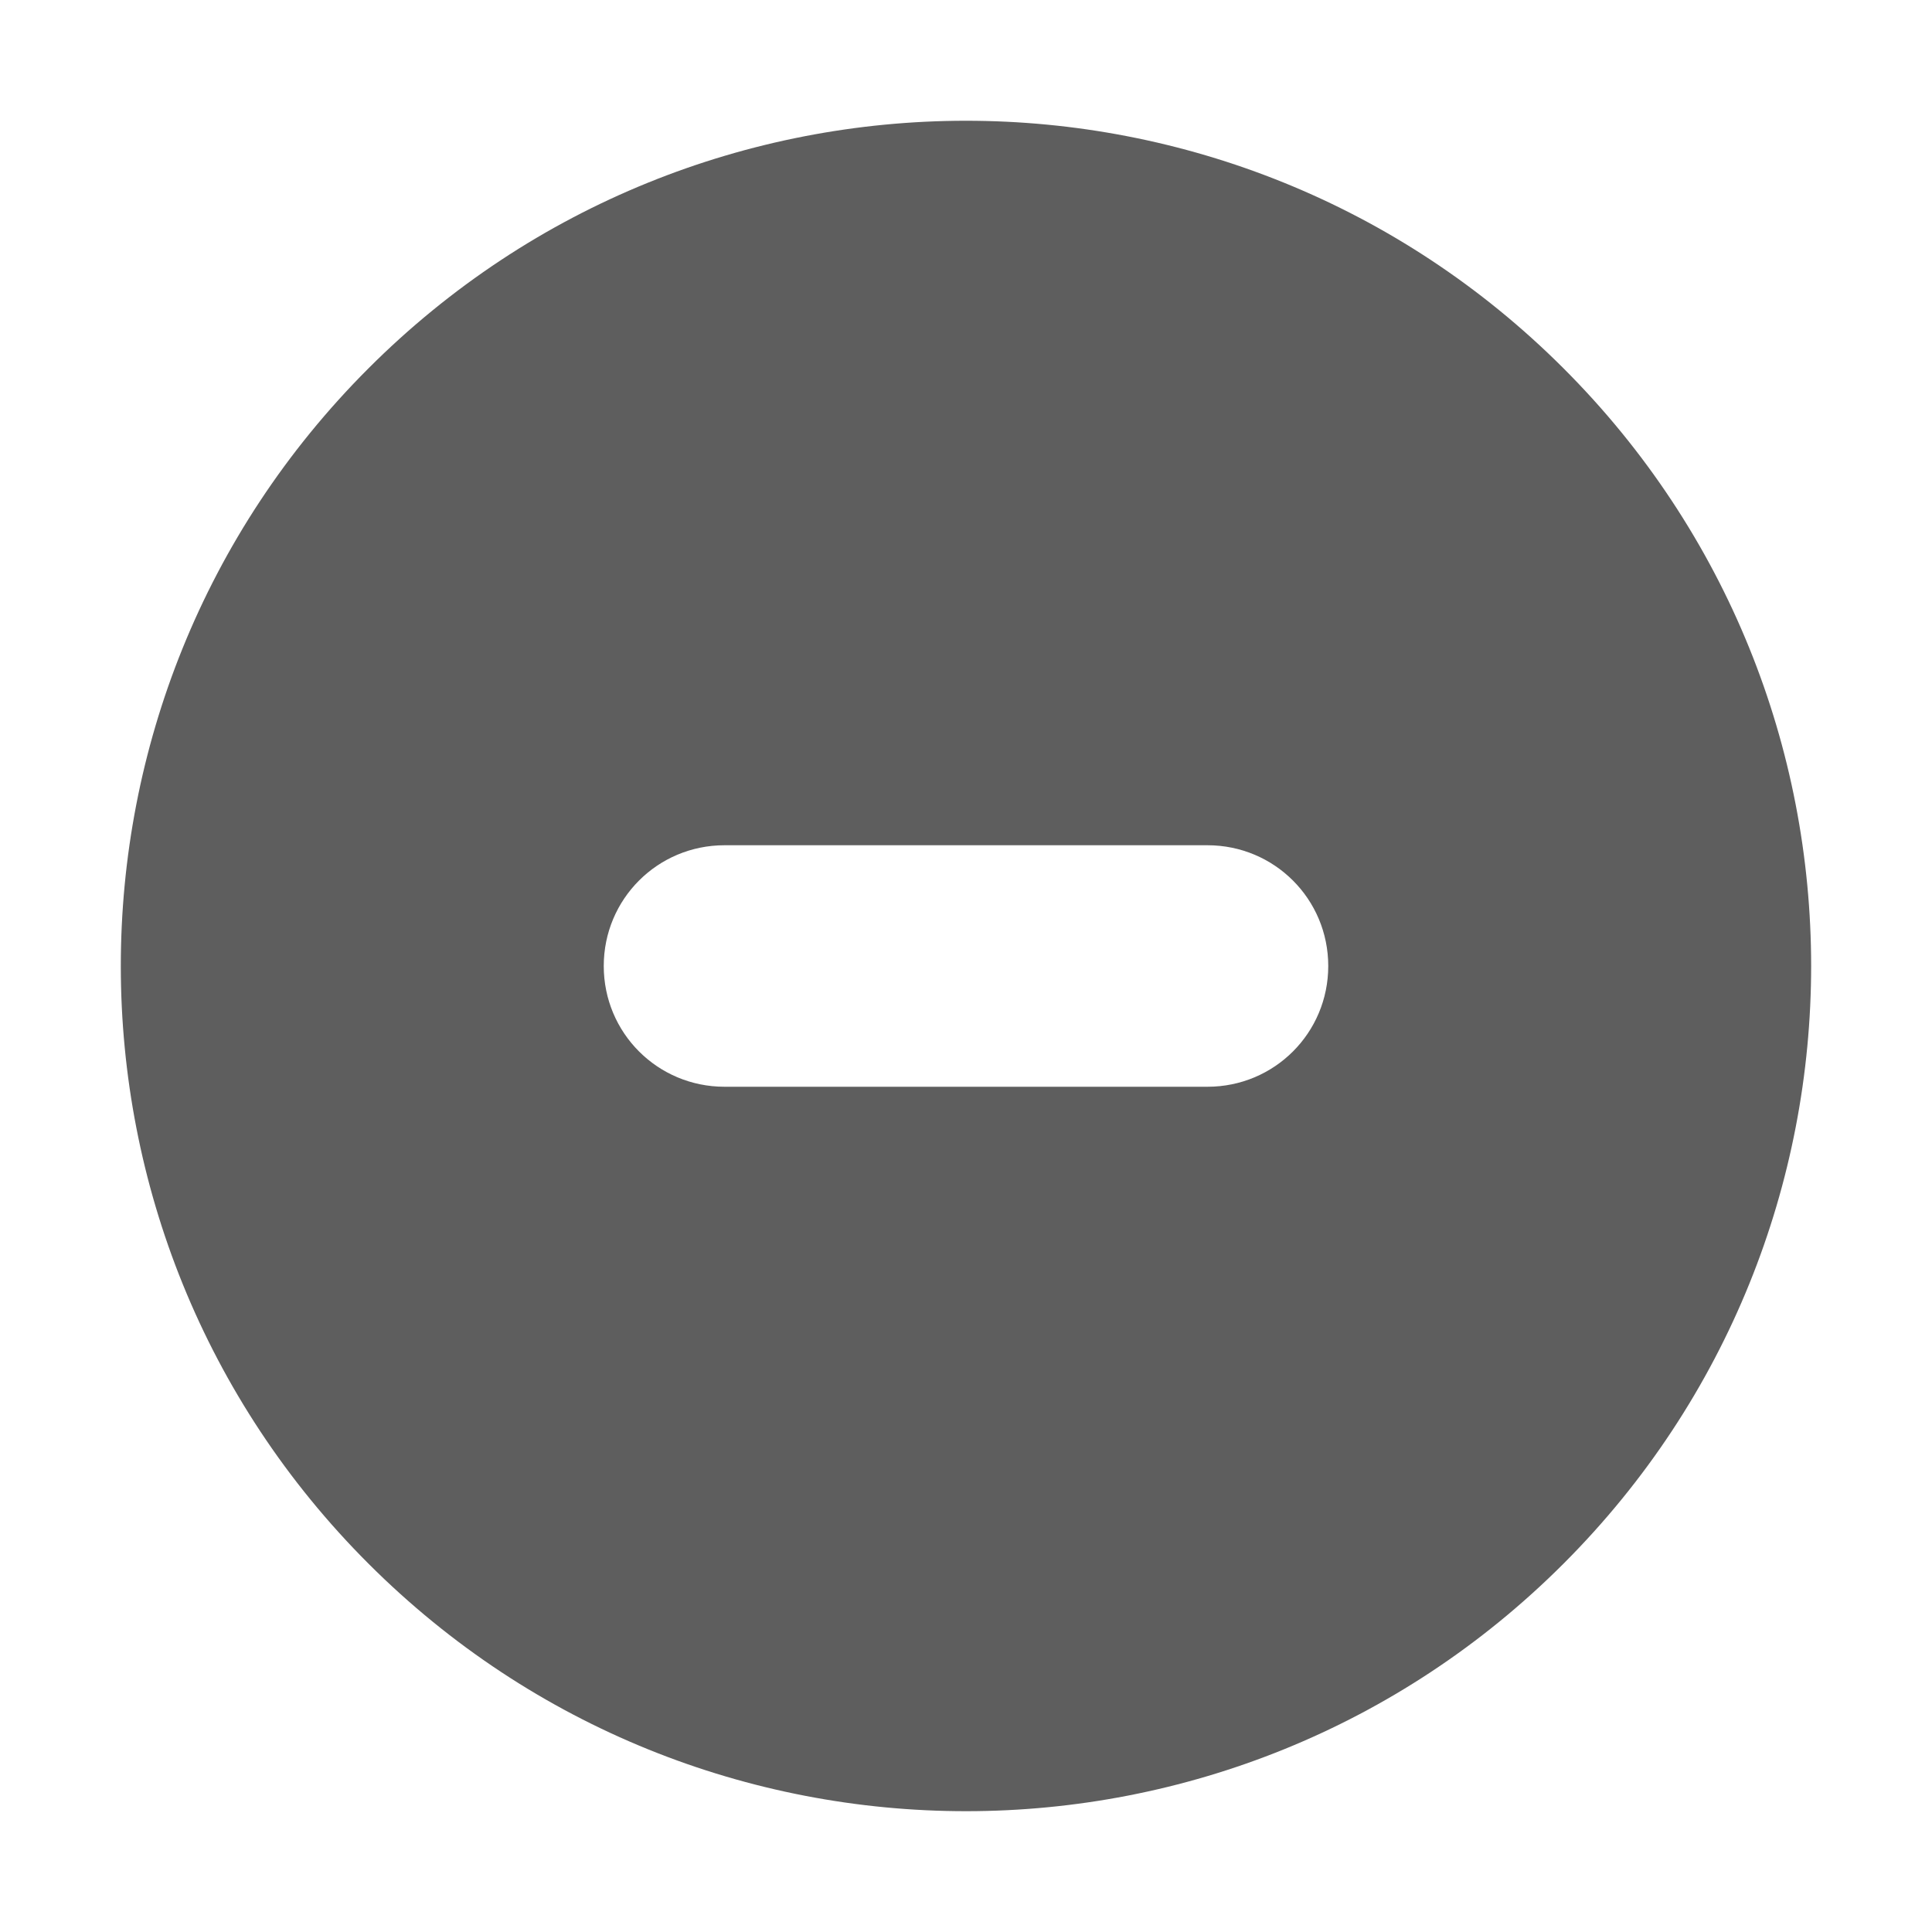
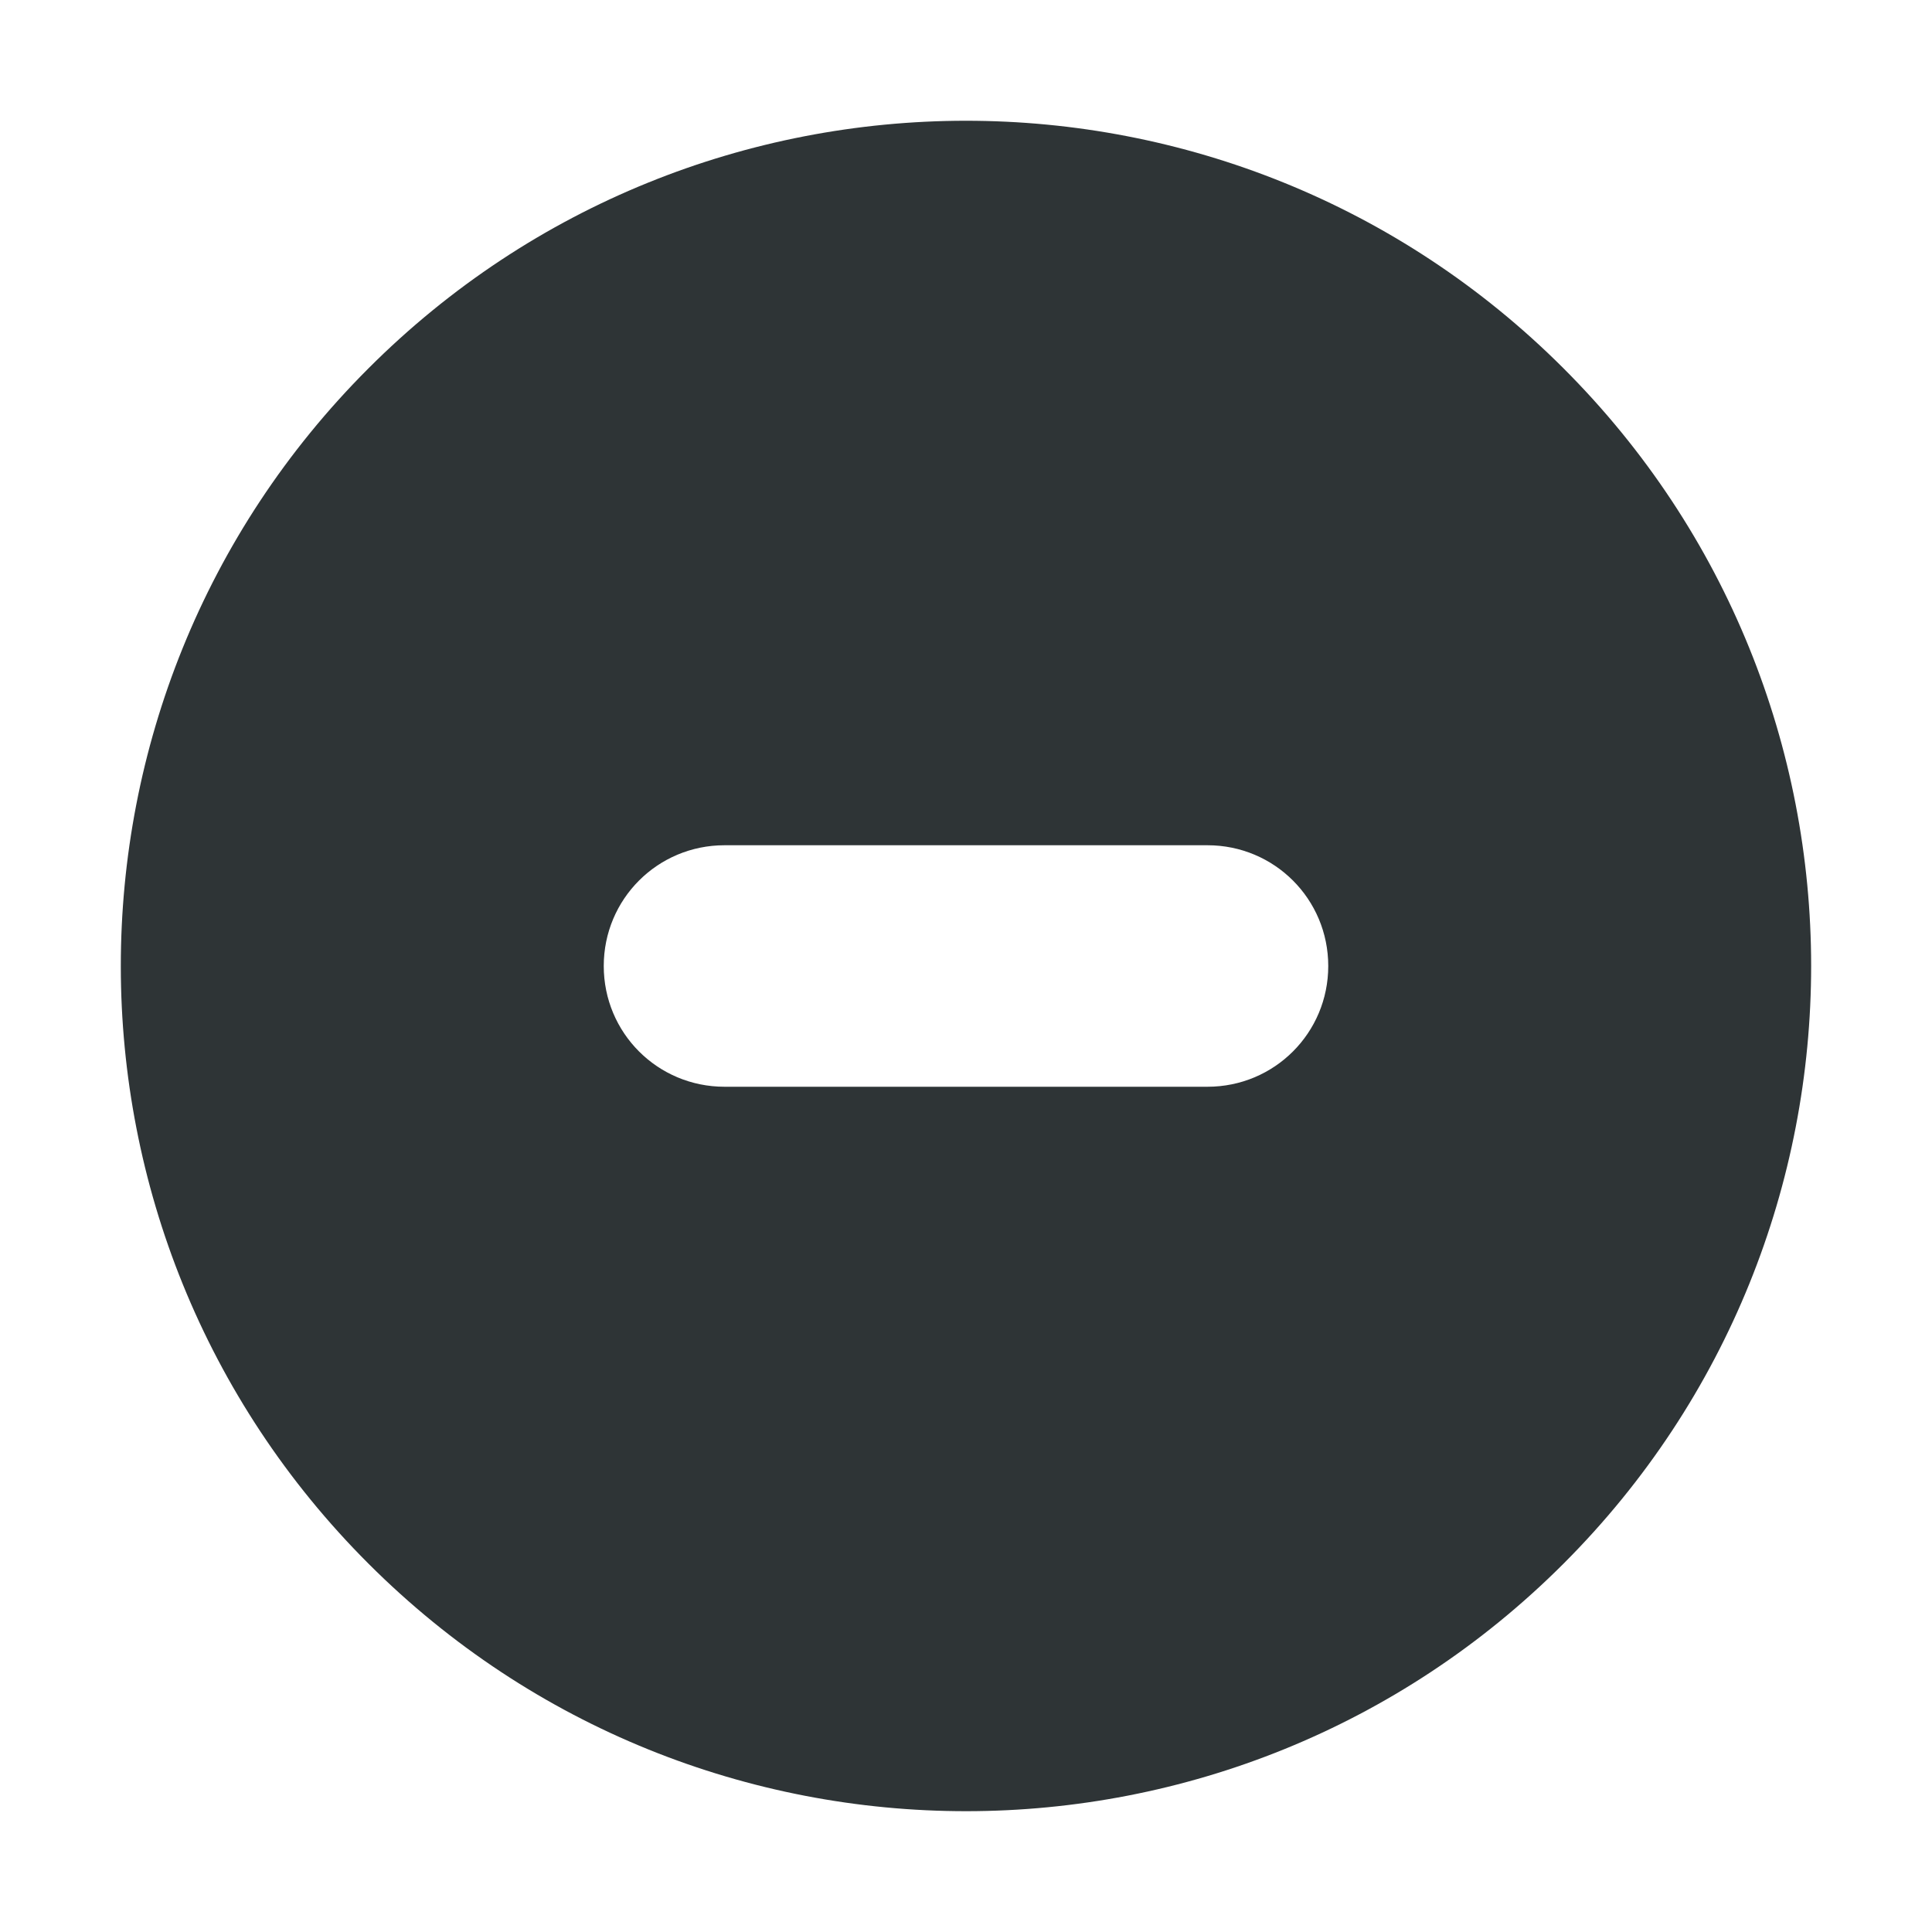
<svg xmlns="http://www.w3.org/2000/svg" height="16" width="16">
-   <path d="m7.998 1c-1.791.001-3.583.685-4.949 2.053-2.733 2.735-2.731 7.166.004 9.898 2.735 2.733 7.166 2.731 9.898-.004s2.731-7.166-.004-9.898c-1.367-1.366-3.158-2.049-4.949-2.049zm-1.998 6h4c.554 0 1 .446 1 1s-.446 1-1 1h-4c-.554 0-1-.446-1-1s.446-1 1-1z" fill="#5e5e5e" />
+   <path d="m7.998 1c-1.791.001-3.583.685-4.949 2.053-2.733 2.735-2.731 7.166.004 9.898 2.735 2.733 7.166 2.731 9.898-.004s2.731-7.166-.004-9.898c-1.367-1.366-3.158-2.049-4.949-2.049zm-1.998 6h4c.554 0 1 .446 1 1s-.446 1-1 1h-4c-.554 0-1-.446-1-1s.446-1 1-1z" fill="#2e3436" />
</svg>
